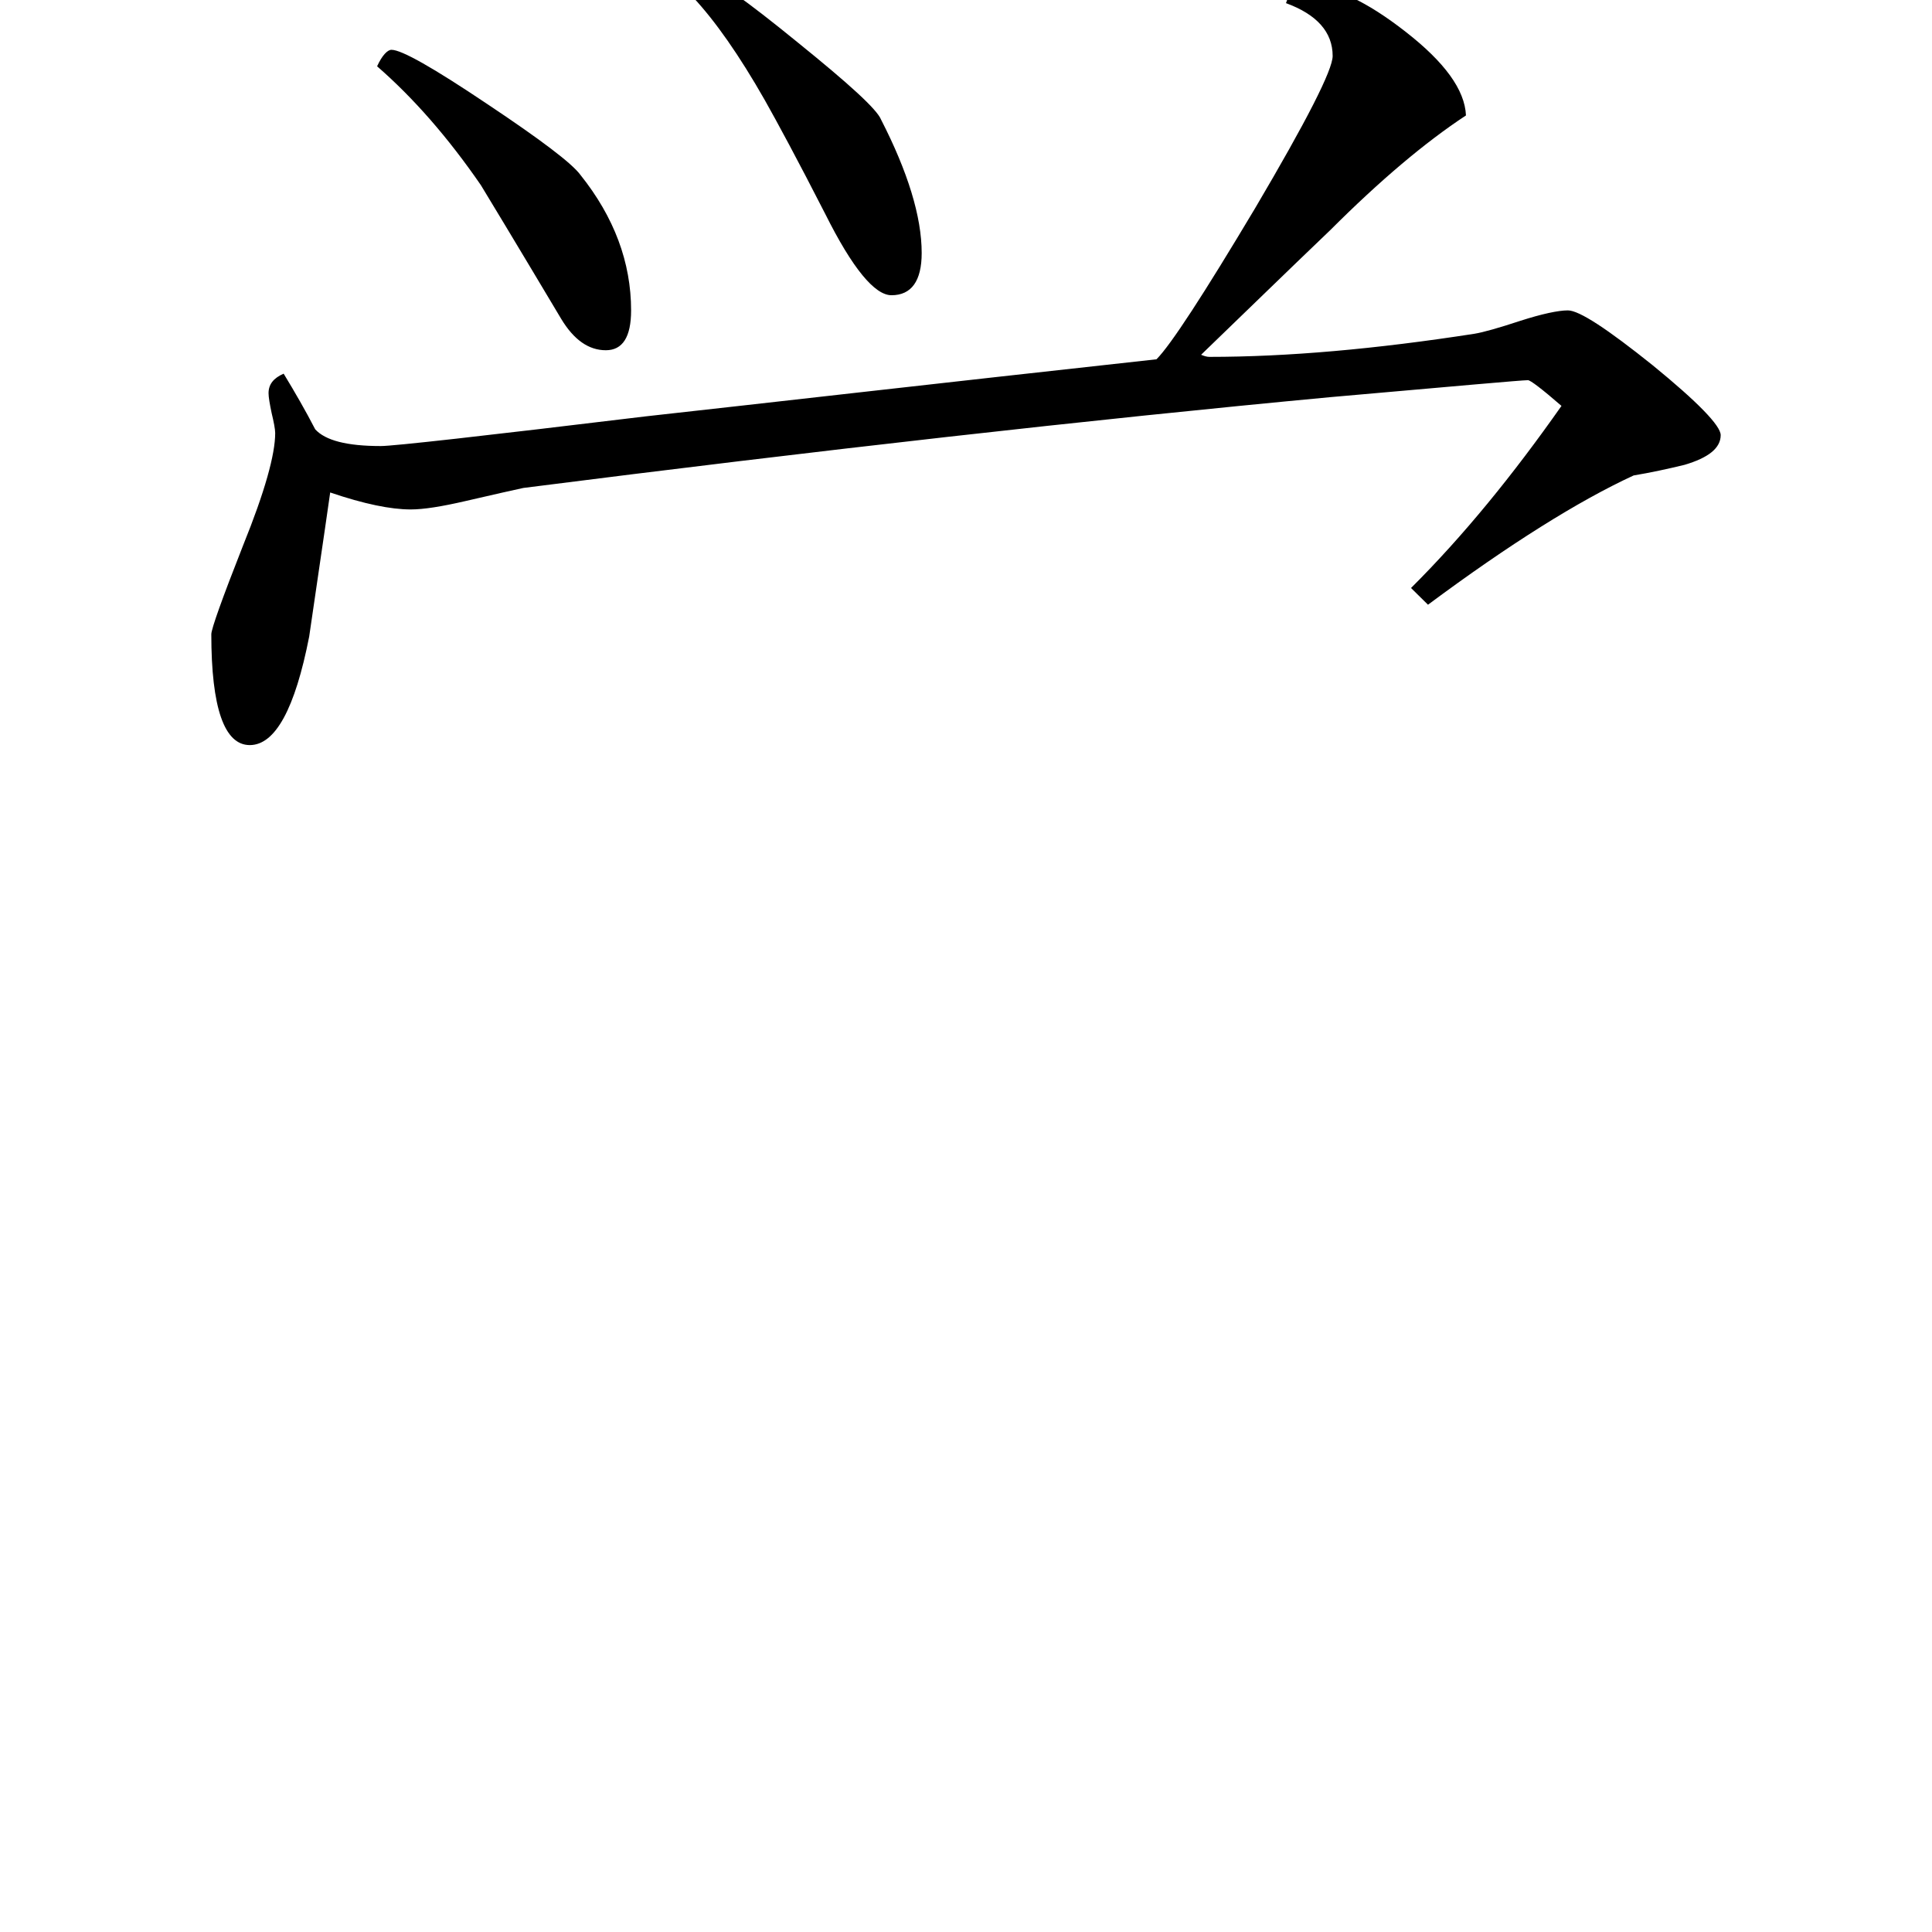
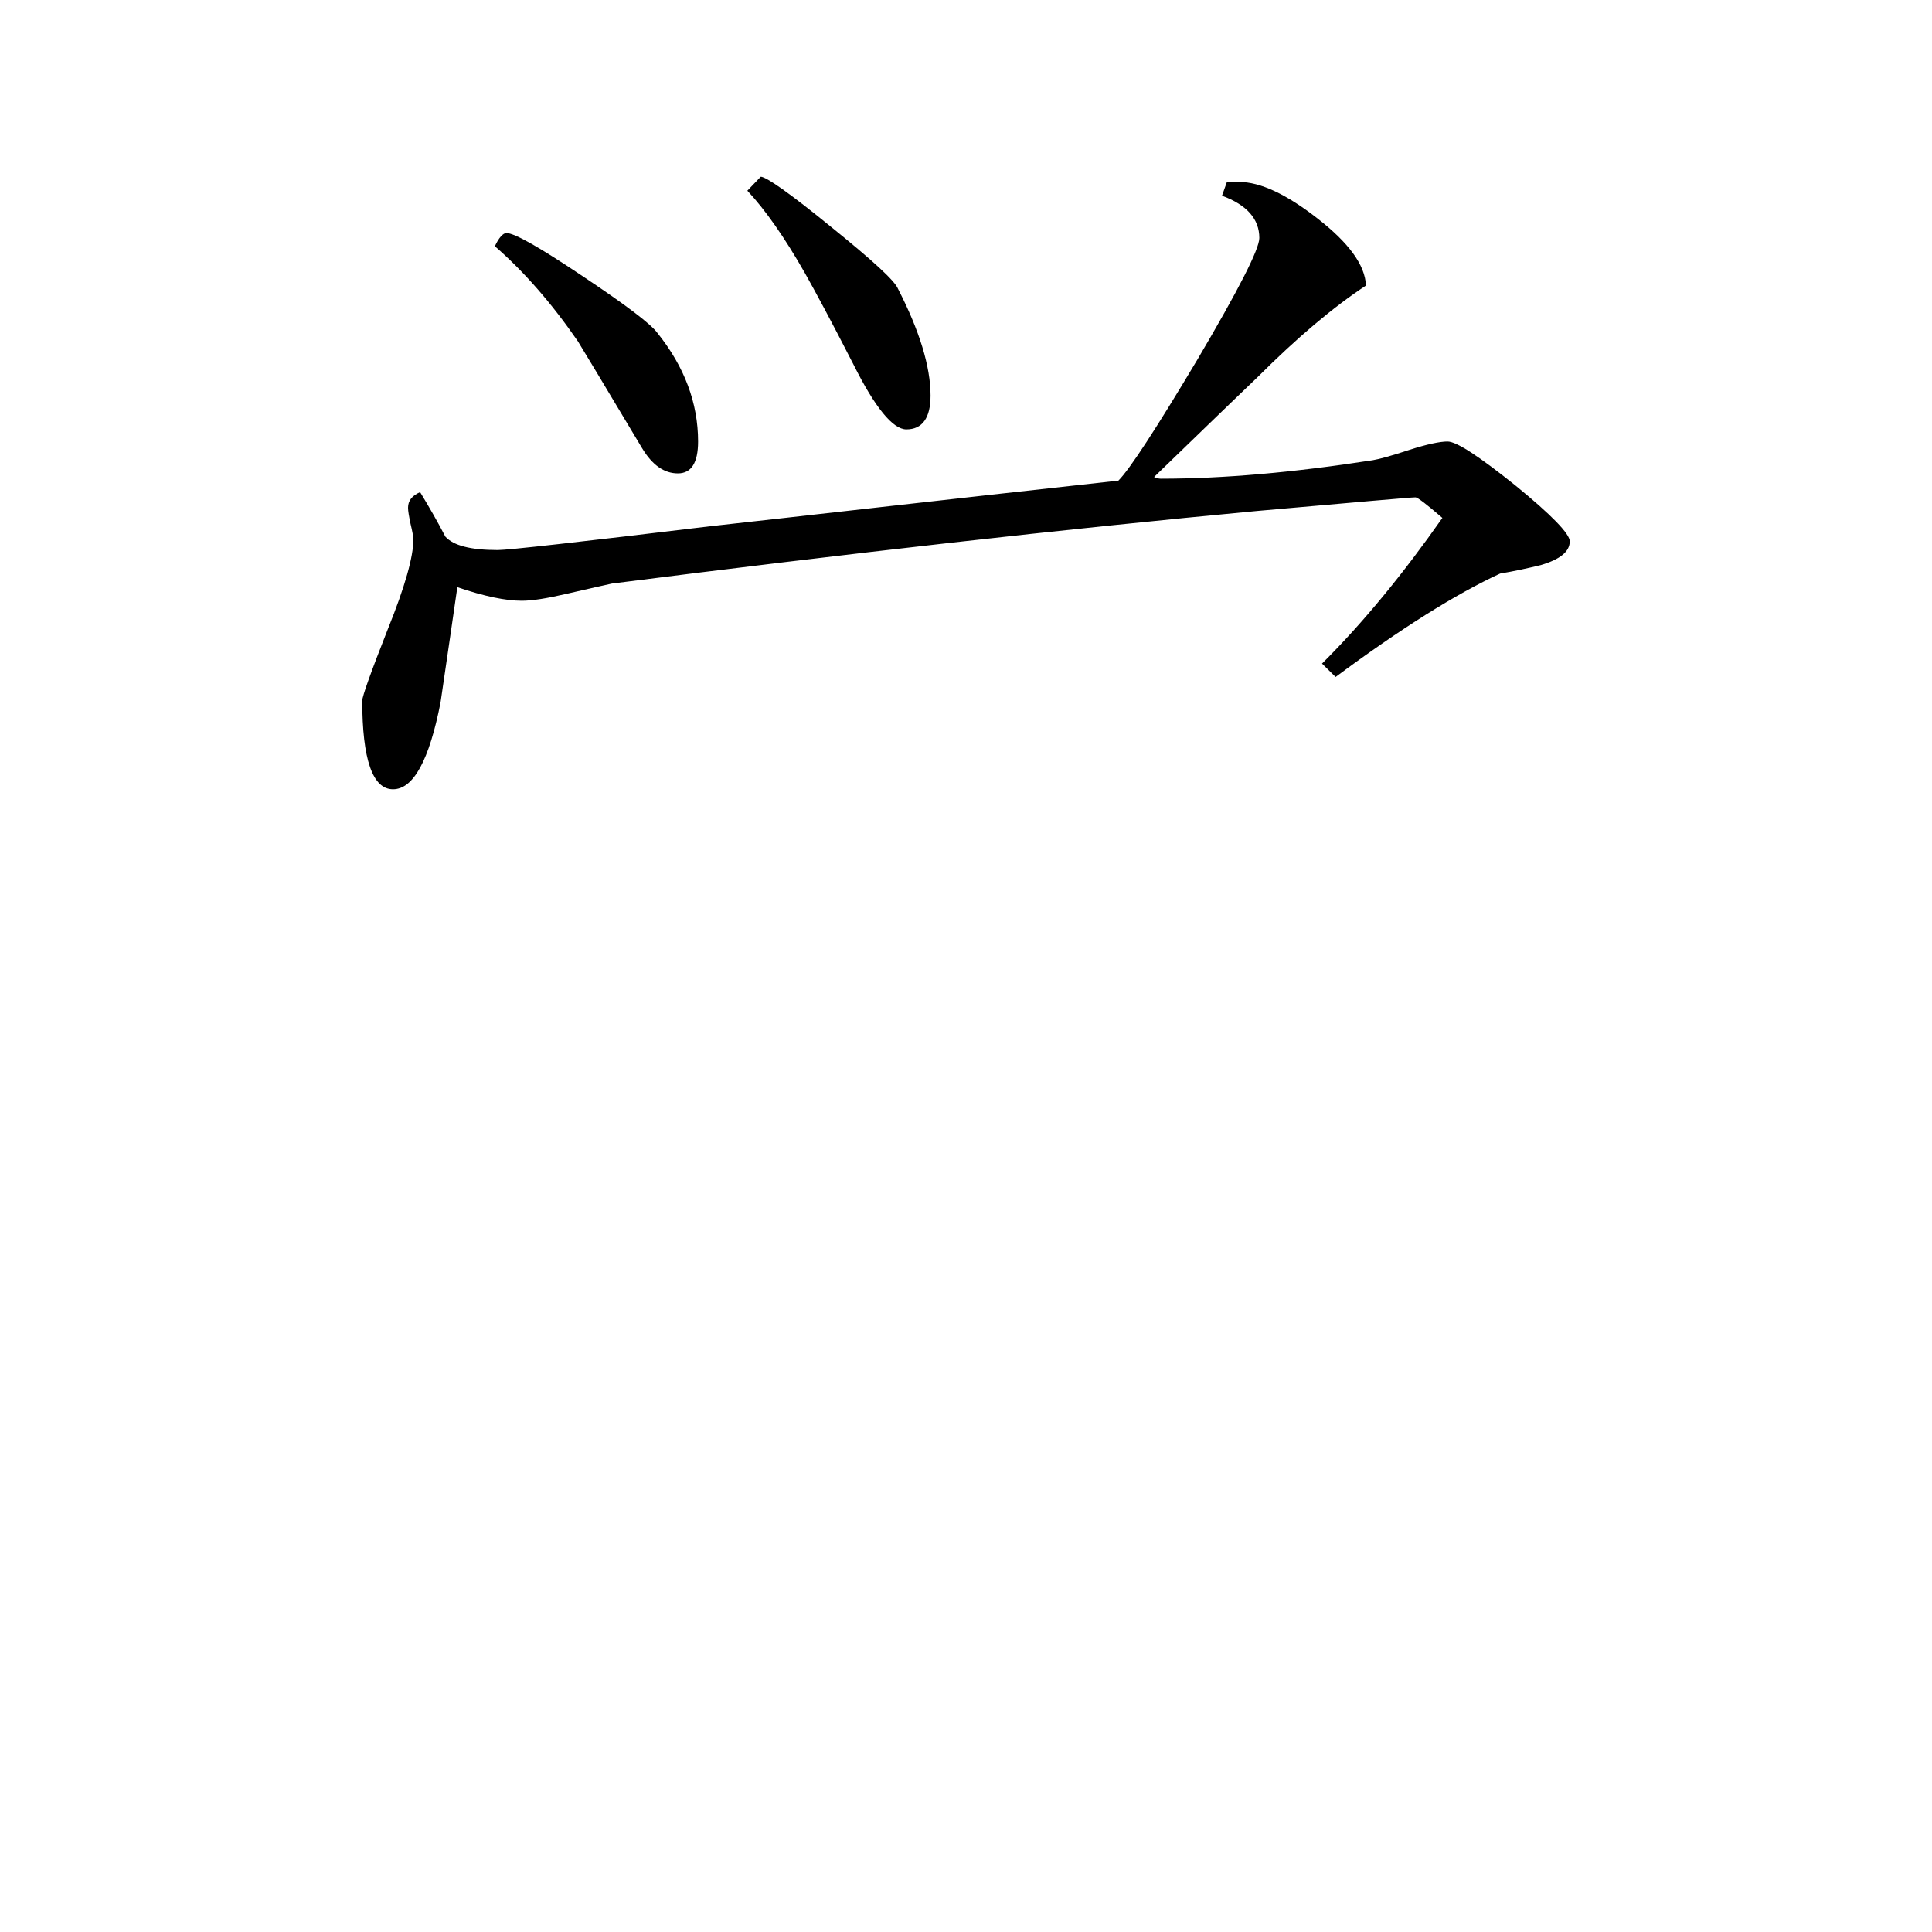
- <svg xmlns="http://www.w3.org/2000/svg" viewBox="4 4 32 32">
+ <svg xmlns="http://www.w3.org/2000/svg" viewBox="0 0 40 40">
  <path d="m19.266 8.191c0 .465-.172.699-.5.699-.277 0-.645-.441-1.098-1.348-.461-.902-.797-1.523-1-1.883-.422-.742-.824-1.316-1.195-1.711l.277-.289c.113 0 .605.344 1.457 1.039.855.691 1.32 1.113 1.387 1.285.441.859.672 1.605.672 2.207zm13.234 3.016c0 .215-.203.375-.598.492-.289.07-.562.129-.844.176-.914.422-2.055 1.137-3.406 2.141l-.281-.277c.867-.863 1.691-1.875 2.492-3.016-.328-.285-.516-.426-.555-.426-.102 0-1.195.098-3.273.281-4 .375-8.457.879-13.367 1.504-.141.031-.465.102-.949.215-.406.094-.703.141-.918.141-.328 0-.77-.09-1.332-.281-.113.797-.234 1.594-.348 2.387-.234 1.195-.562 1.797-.984 1.797s-.637-.617-.637-1.836c0-.086.176-.582.527-1.473.359-.887.531-1.504.531-1.859 0-.062-.023-.184-.059-.332-.031-.148-.051-.262-.051-.328 0-.148.082-.25.25-.324.188.309.363.613.523.922.168.184.523.277 1.086.277.211 0 1.676-.164 4.391-.492 1.875-.207 4.688-.531 8.457-.945.234-.234.781-1.074 1.637-2.508.852-1.445 1.281-2.285 1.281-2.516 0-.395-.262-.688-.773-.875l.102-.285h.25c.441 0 .984.254 1.633.762.641.5.977.957.996 1.383-.676.445-1.426 1.078-2.246 1.898-.727.695-1.441 1.391-2.141 2.066.047.02.094.035.137.035 1.293 0 2.754-.129 4.391-.383.141-.023.395-.094.762-.215.352-.113.625-.172.785-.172.188 0 .656.309 1.406.91.746.609 1.125 1 1.125 1.156zm-18.047-2.066c0 .441-.141.66-.418.66-.285 0-.531-.172-.742-.523-.797-1.336-1.242-2.07-1.328-2.211-.543-.789-1.117-1.445-1.719-1.969.082-.18.172-.273.238-.273.168 0 .691.297 1.582.895.891.594 1.406.984 1.547 1.176.559.699.84 1.449.84 2.246zm0 0" />
</svg>
